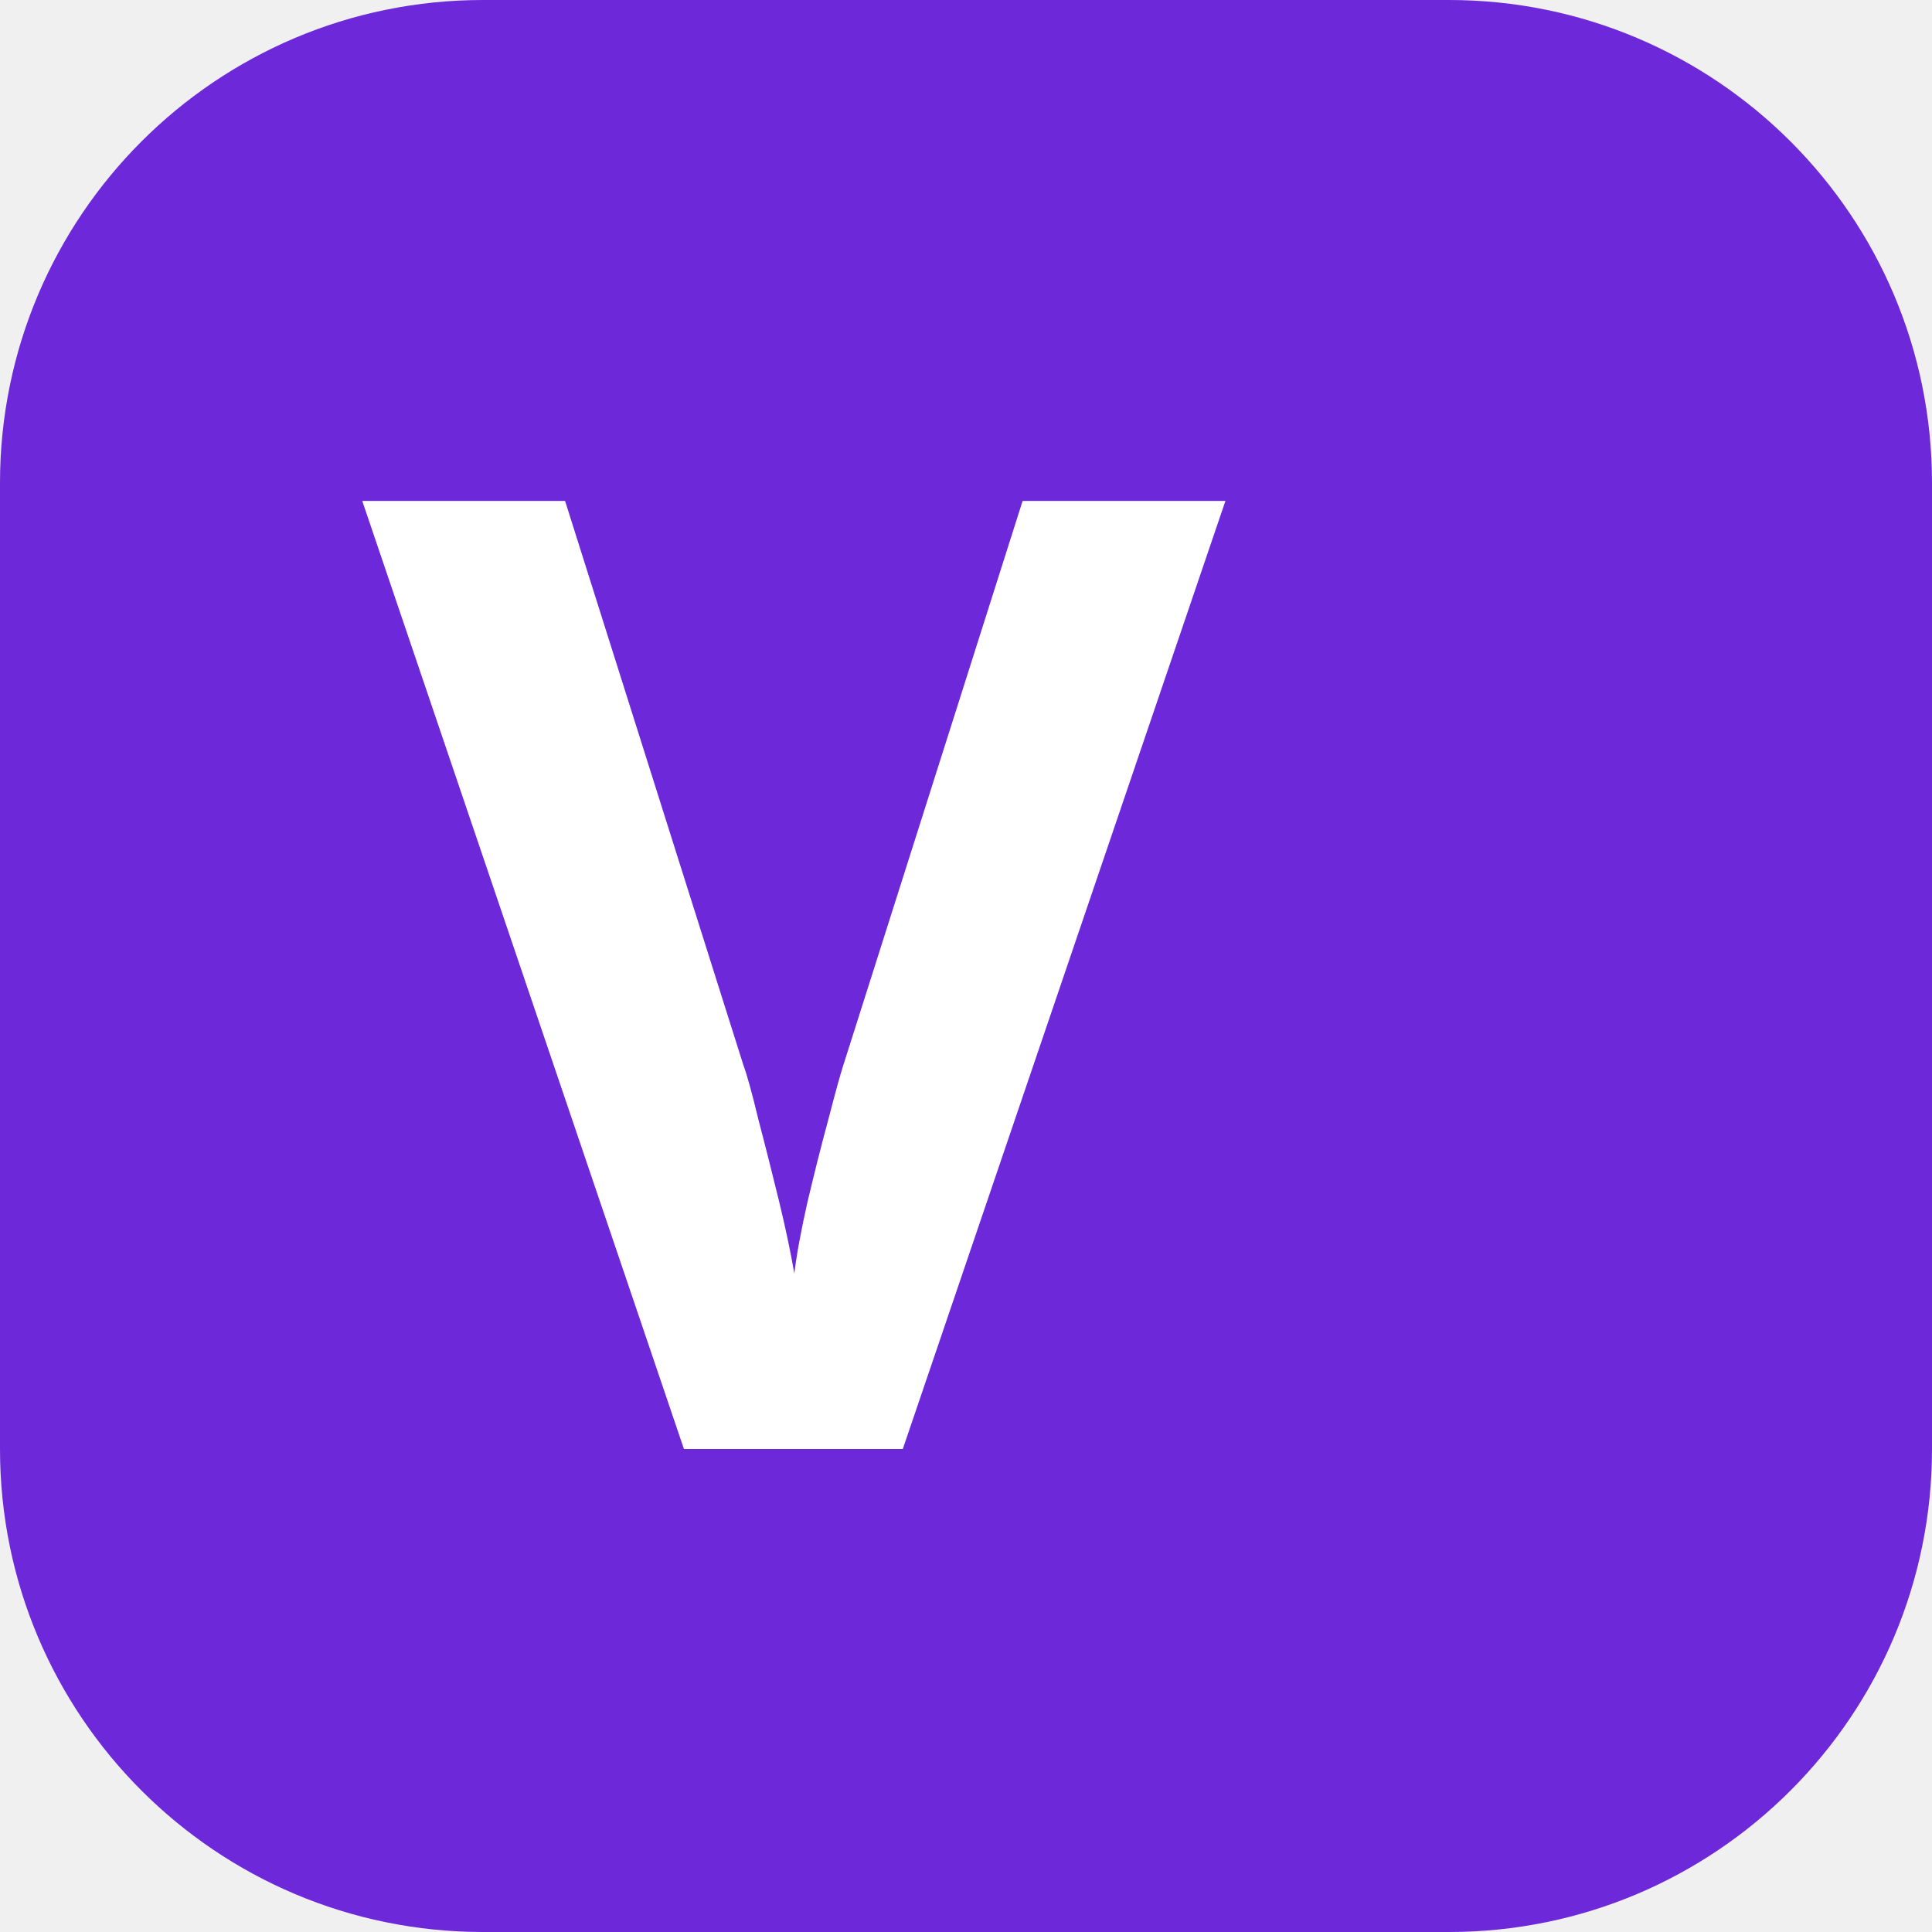
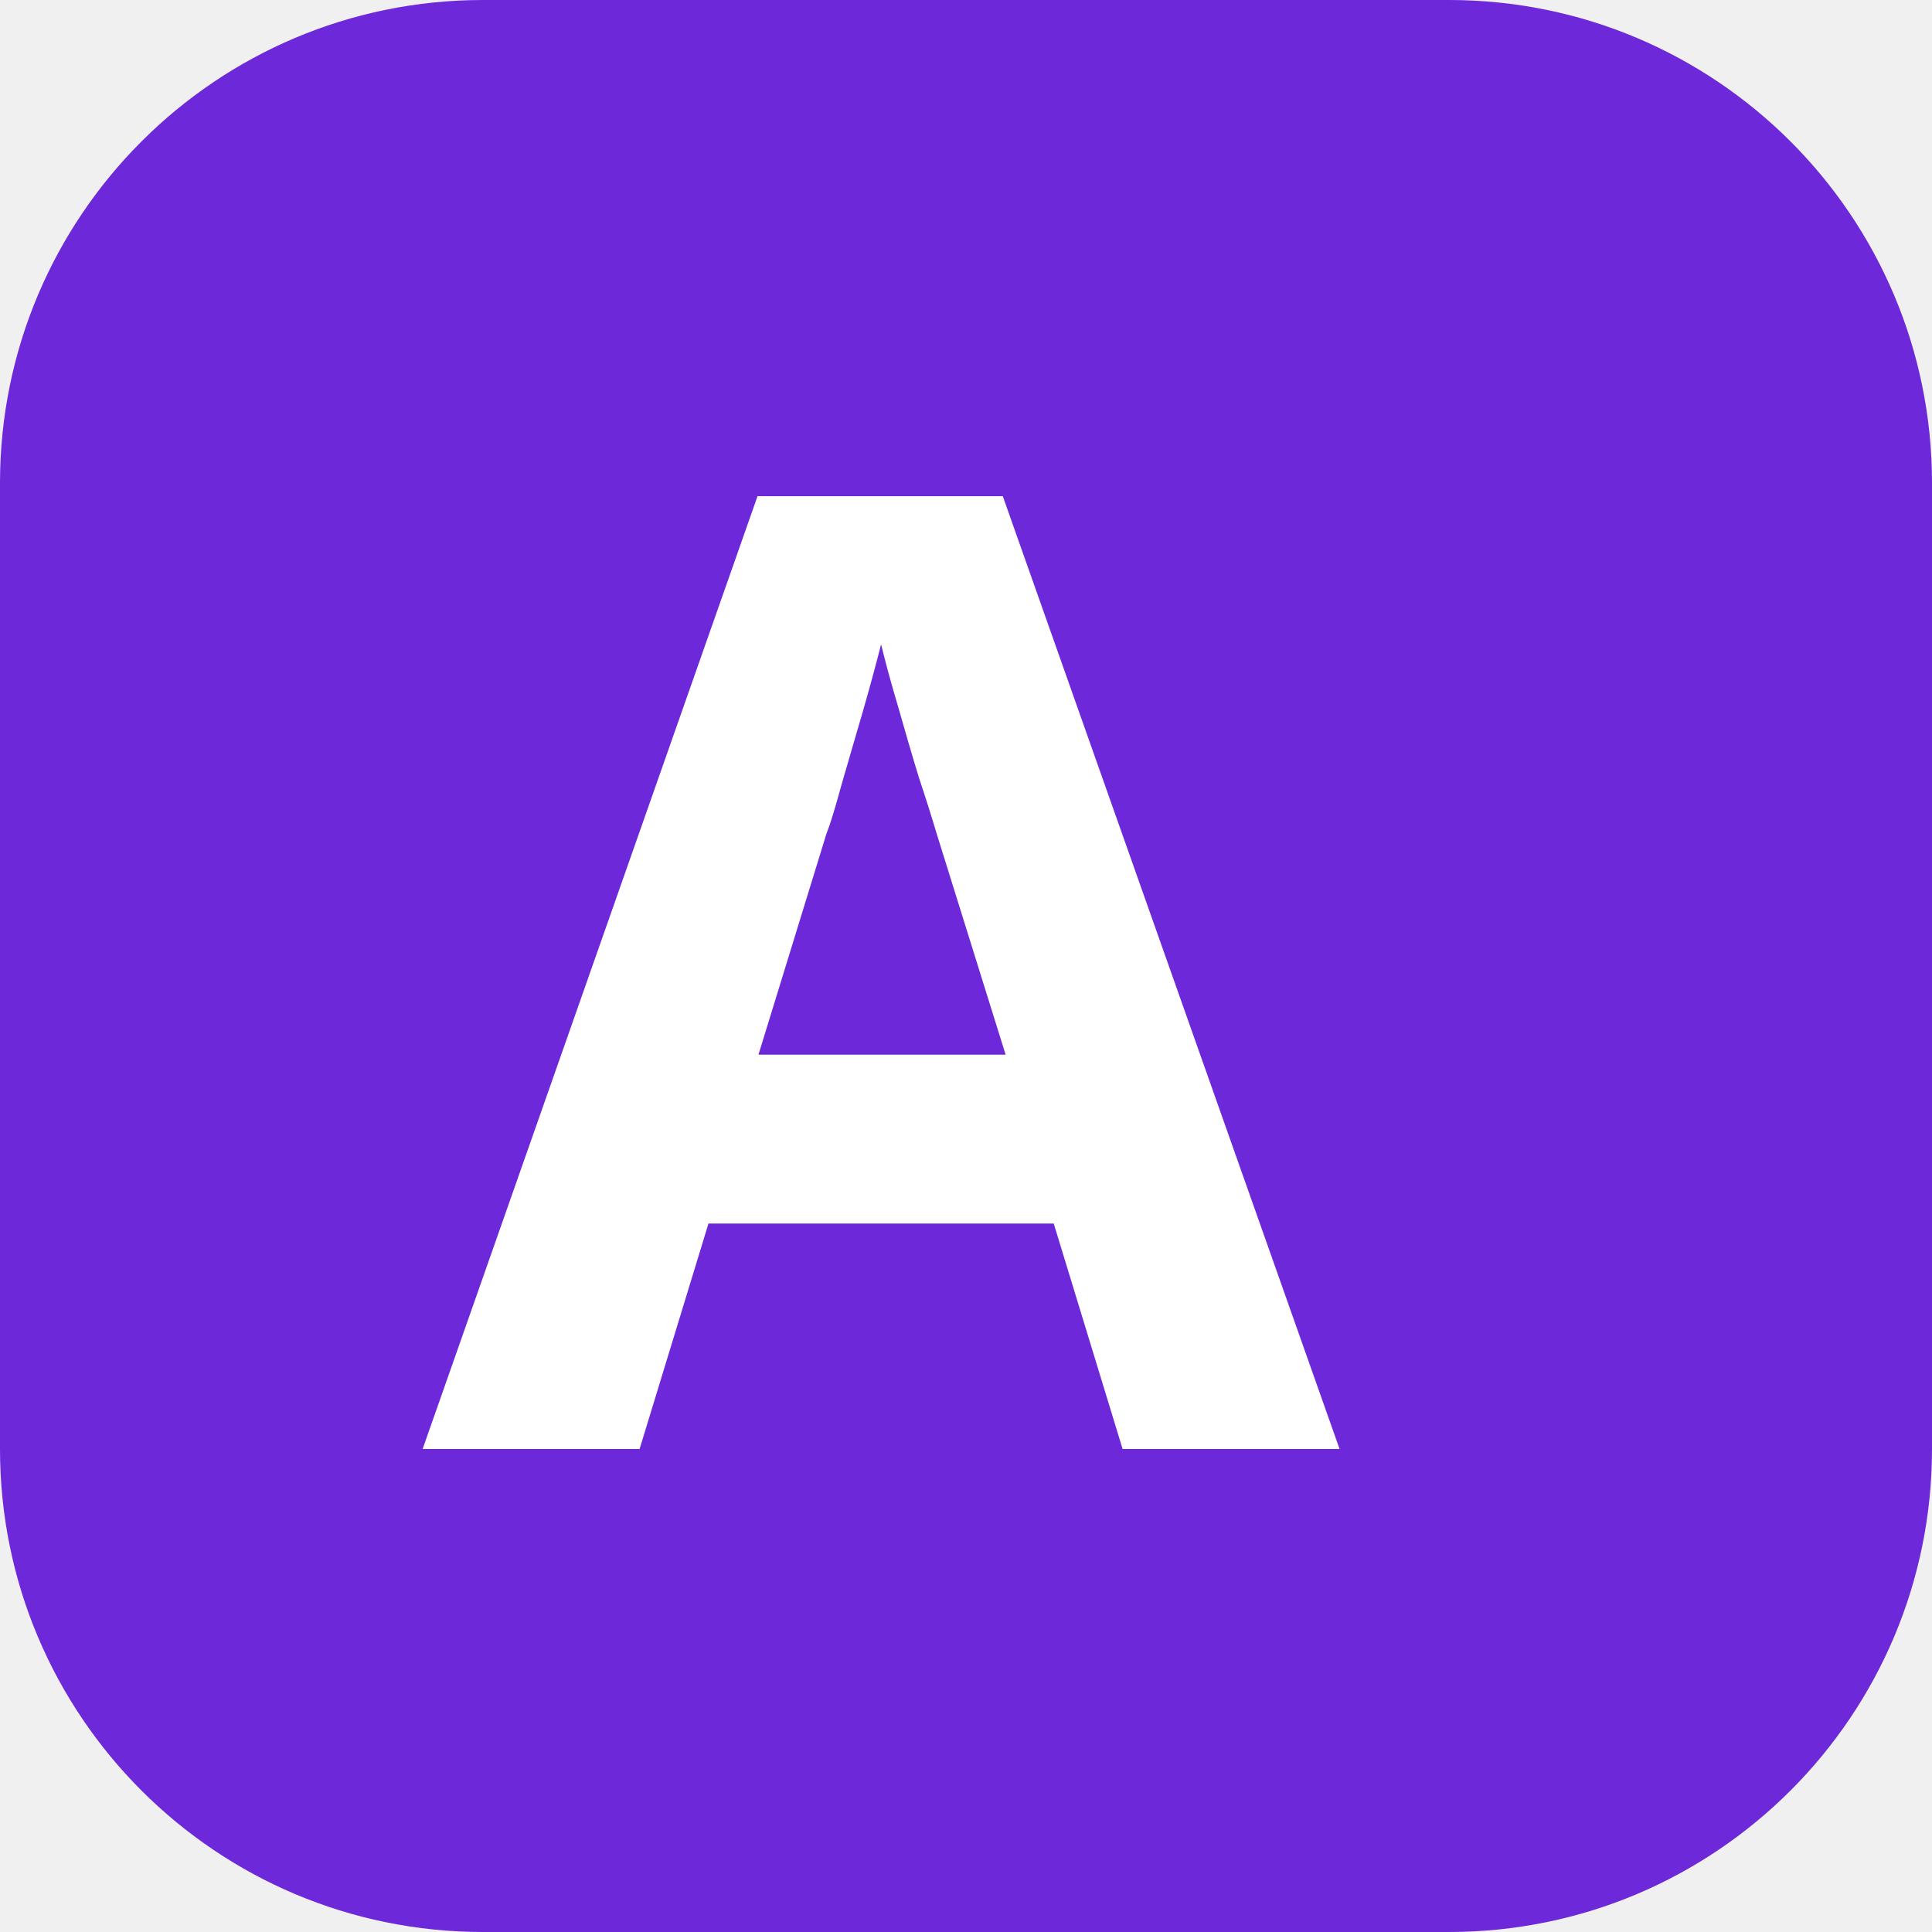
<svg xmlns="http://www.w3.org/2000/svg" width="32" height="32" viewBox="0 0 32 32" fill="none">
  <rect width="32" height="32" rx="8" fill="#6D28D9" />
-   <text x="6" y="24" font-family="system-ui, sans-serif" font-size="22" font-weight="700" fill="white">V</text>
+   <text x="7" y="24" font-family="system-ui, sans-serif" font-size="22" font-weight="700" fill="white">A</text>
</svg>
